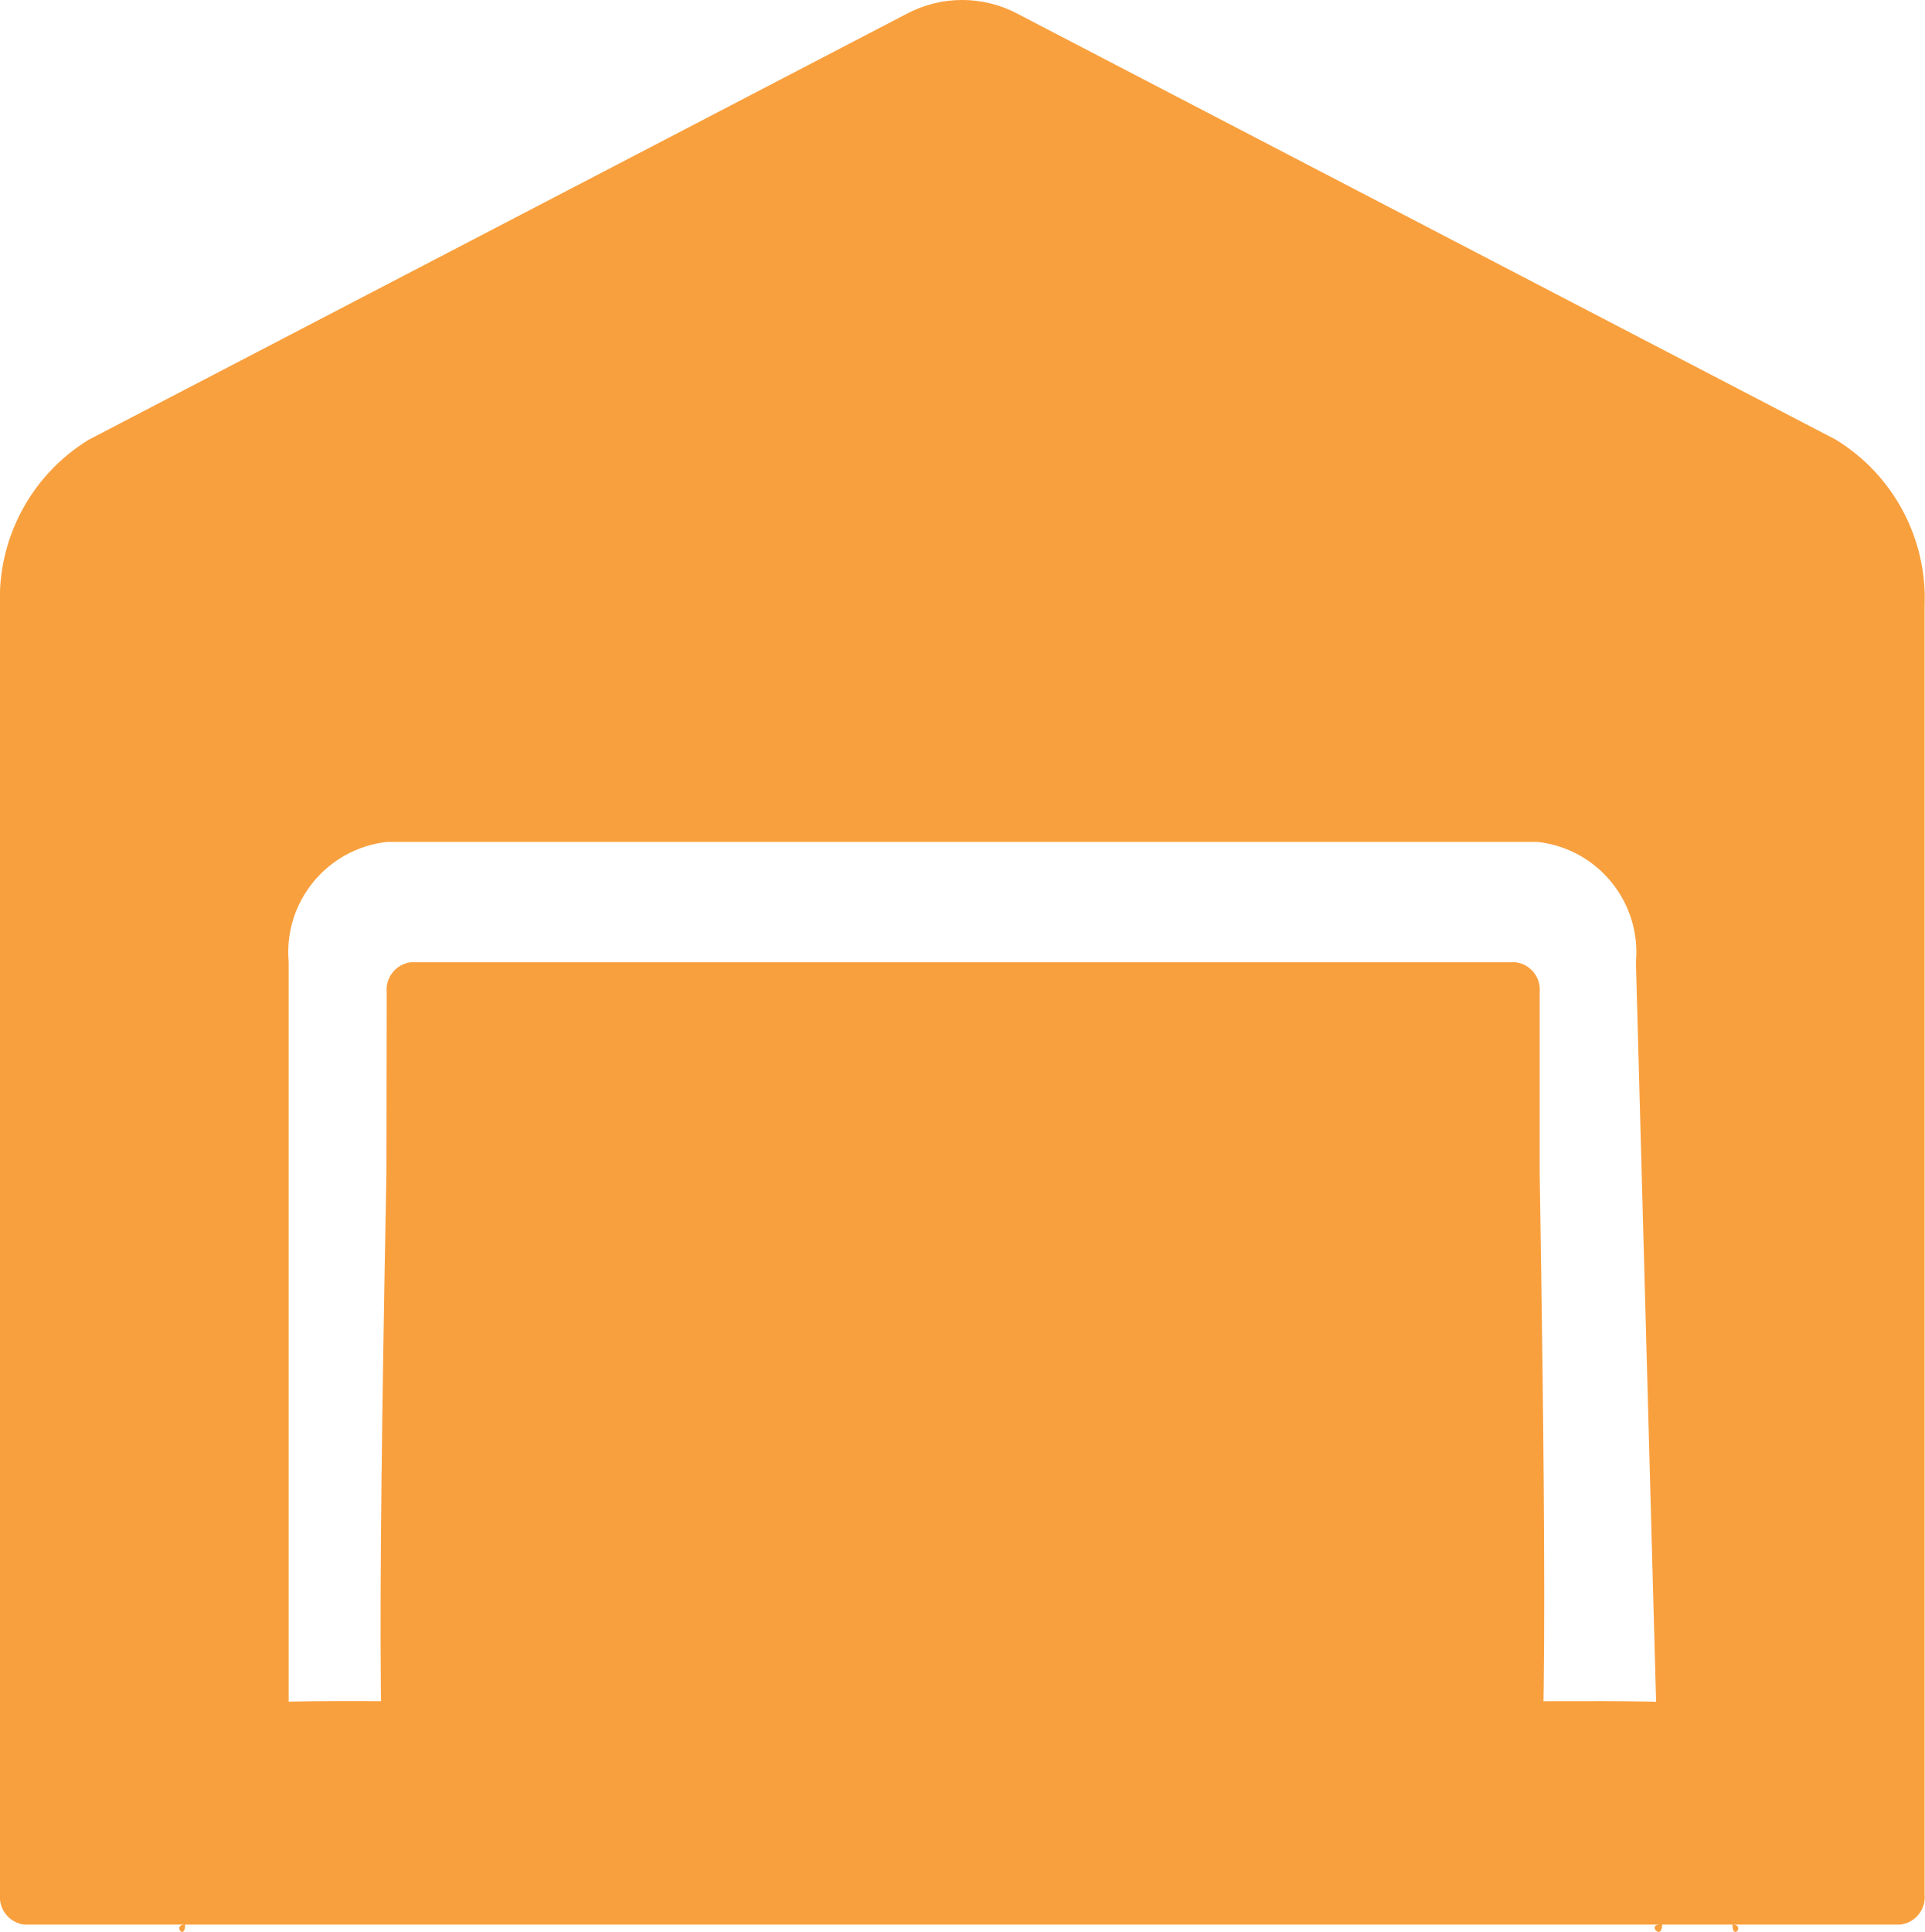
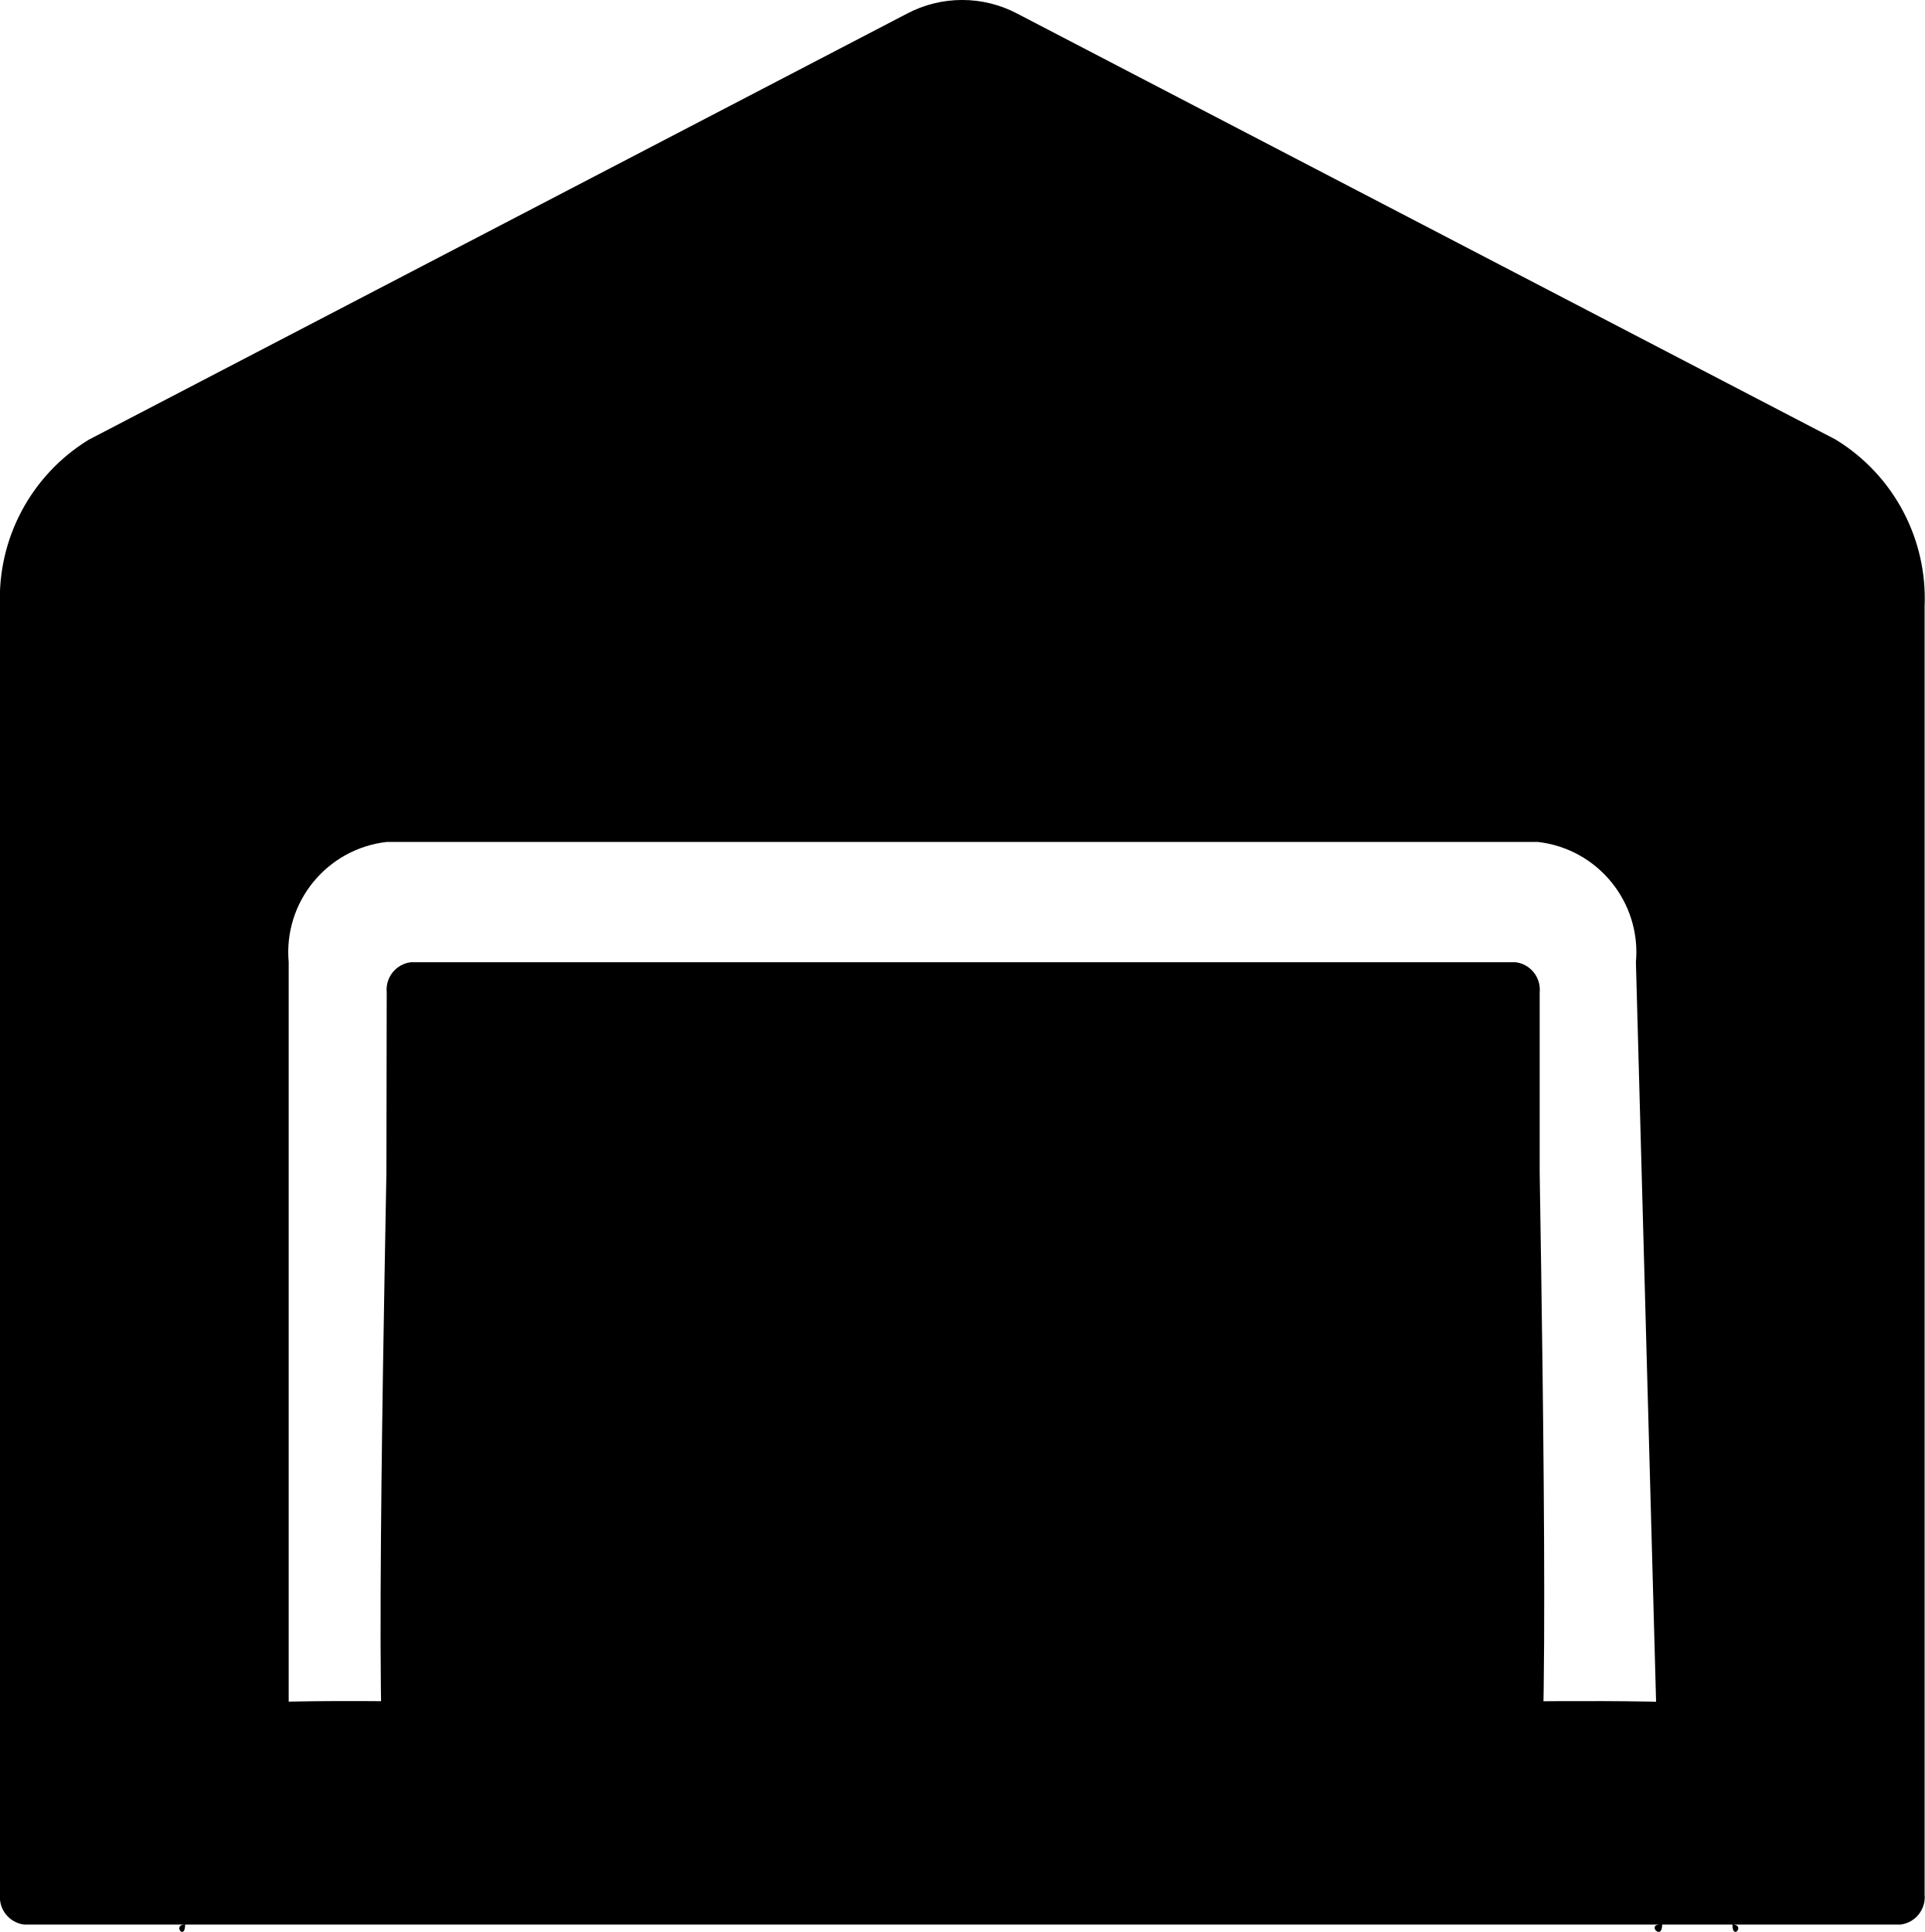
<svg xmlns="http://www.w3.org/2000/svg" width="44" height="44.168" viewBox="0 0 44 44.168">
-   <defs>
-     <style>.a{fill:#f9a03e;}</style>
-   </defs>
-   <path class="a" d="M34.65,38.9H9.391c-.3,0-5.159-.091-5.159.287V44c0,.378-.3,0,0,0H39.607c.3,0,0,.378,0,0l.936-4.813C40.543,38.811,34.952,38.9,34.65,38.9Zm0-16.9H9.391a.632.632,0,0,0-.55.688l-.007,4.125c0,.378-.3,13.89,0,13.89H35.159c.3,0,.041-13.512.041-13.89V22.688A.632.632,0,0,0,34.65,22Zm7.322-11.946L23.265.318a2.7,2.7,0,0,0-2.537,0l-18.7,9.737A4.255,4.255,0,0,0,0,13.862V43.314A.632.632,0,0,0,.55,44h5.5a.632.632,0,0,0,.55-.688V22a2.539,2.539,0,0,1,2.241-2.75H35.159A2.539,2.539,0,0,1,37.4,22L38,44c0,.378-.353,0-.05,0h5.5a.632.632,0,0,0,.55-.688V13.862A4.255,4.255,0,0,0,41.972,10.055Z" transform="translate(0 -0.002)" />
+   <path d="M34.65,38.9H9.391c-.3,0-5.159-.091-5.159.287V44c0,.378-.3,0,0,0H39.607c.3,0,0,.378,0,0l.936-4.813C40.543,38.811,34.952,38.9,34.65,38.9Zm0-16.9H9.391a.632.632,0,0,0-.55.688l-.007,4.125c0,.378-.3,13.89,0,13.89H35.159c.3,0,.041-13.512.041-13.89V22.688A.632.632,0,0,0,34.65,22Zm7.322-11.946L23.265.318a2.7,2.7,0,0,0-2.537,0l-18.7,9.737A4.255,4.255,0,0,0,0,13.862V43.314A.632.632,0,0,0,.55,44h5.5a.632.632,0,0,0,.55-.688V22a2.539,2.539,0,0,1,2.241-2.75H35.159A2.539,2.539,0,0,1,37.4,22L38,44c0,.378-.353,0-.05,0h5.5a.632.632,0,0,0,.55-.688V13.862A4.255,4.255,0,0,0,41.972,10.055Z" transform="translate(0 -0.002)" />
</svg>
